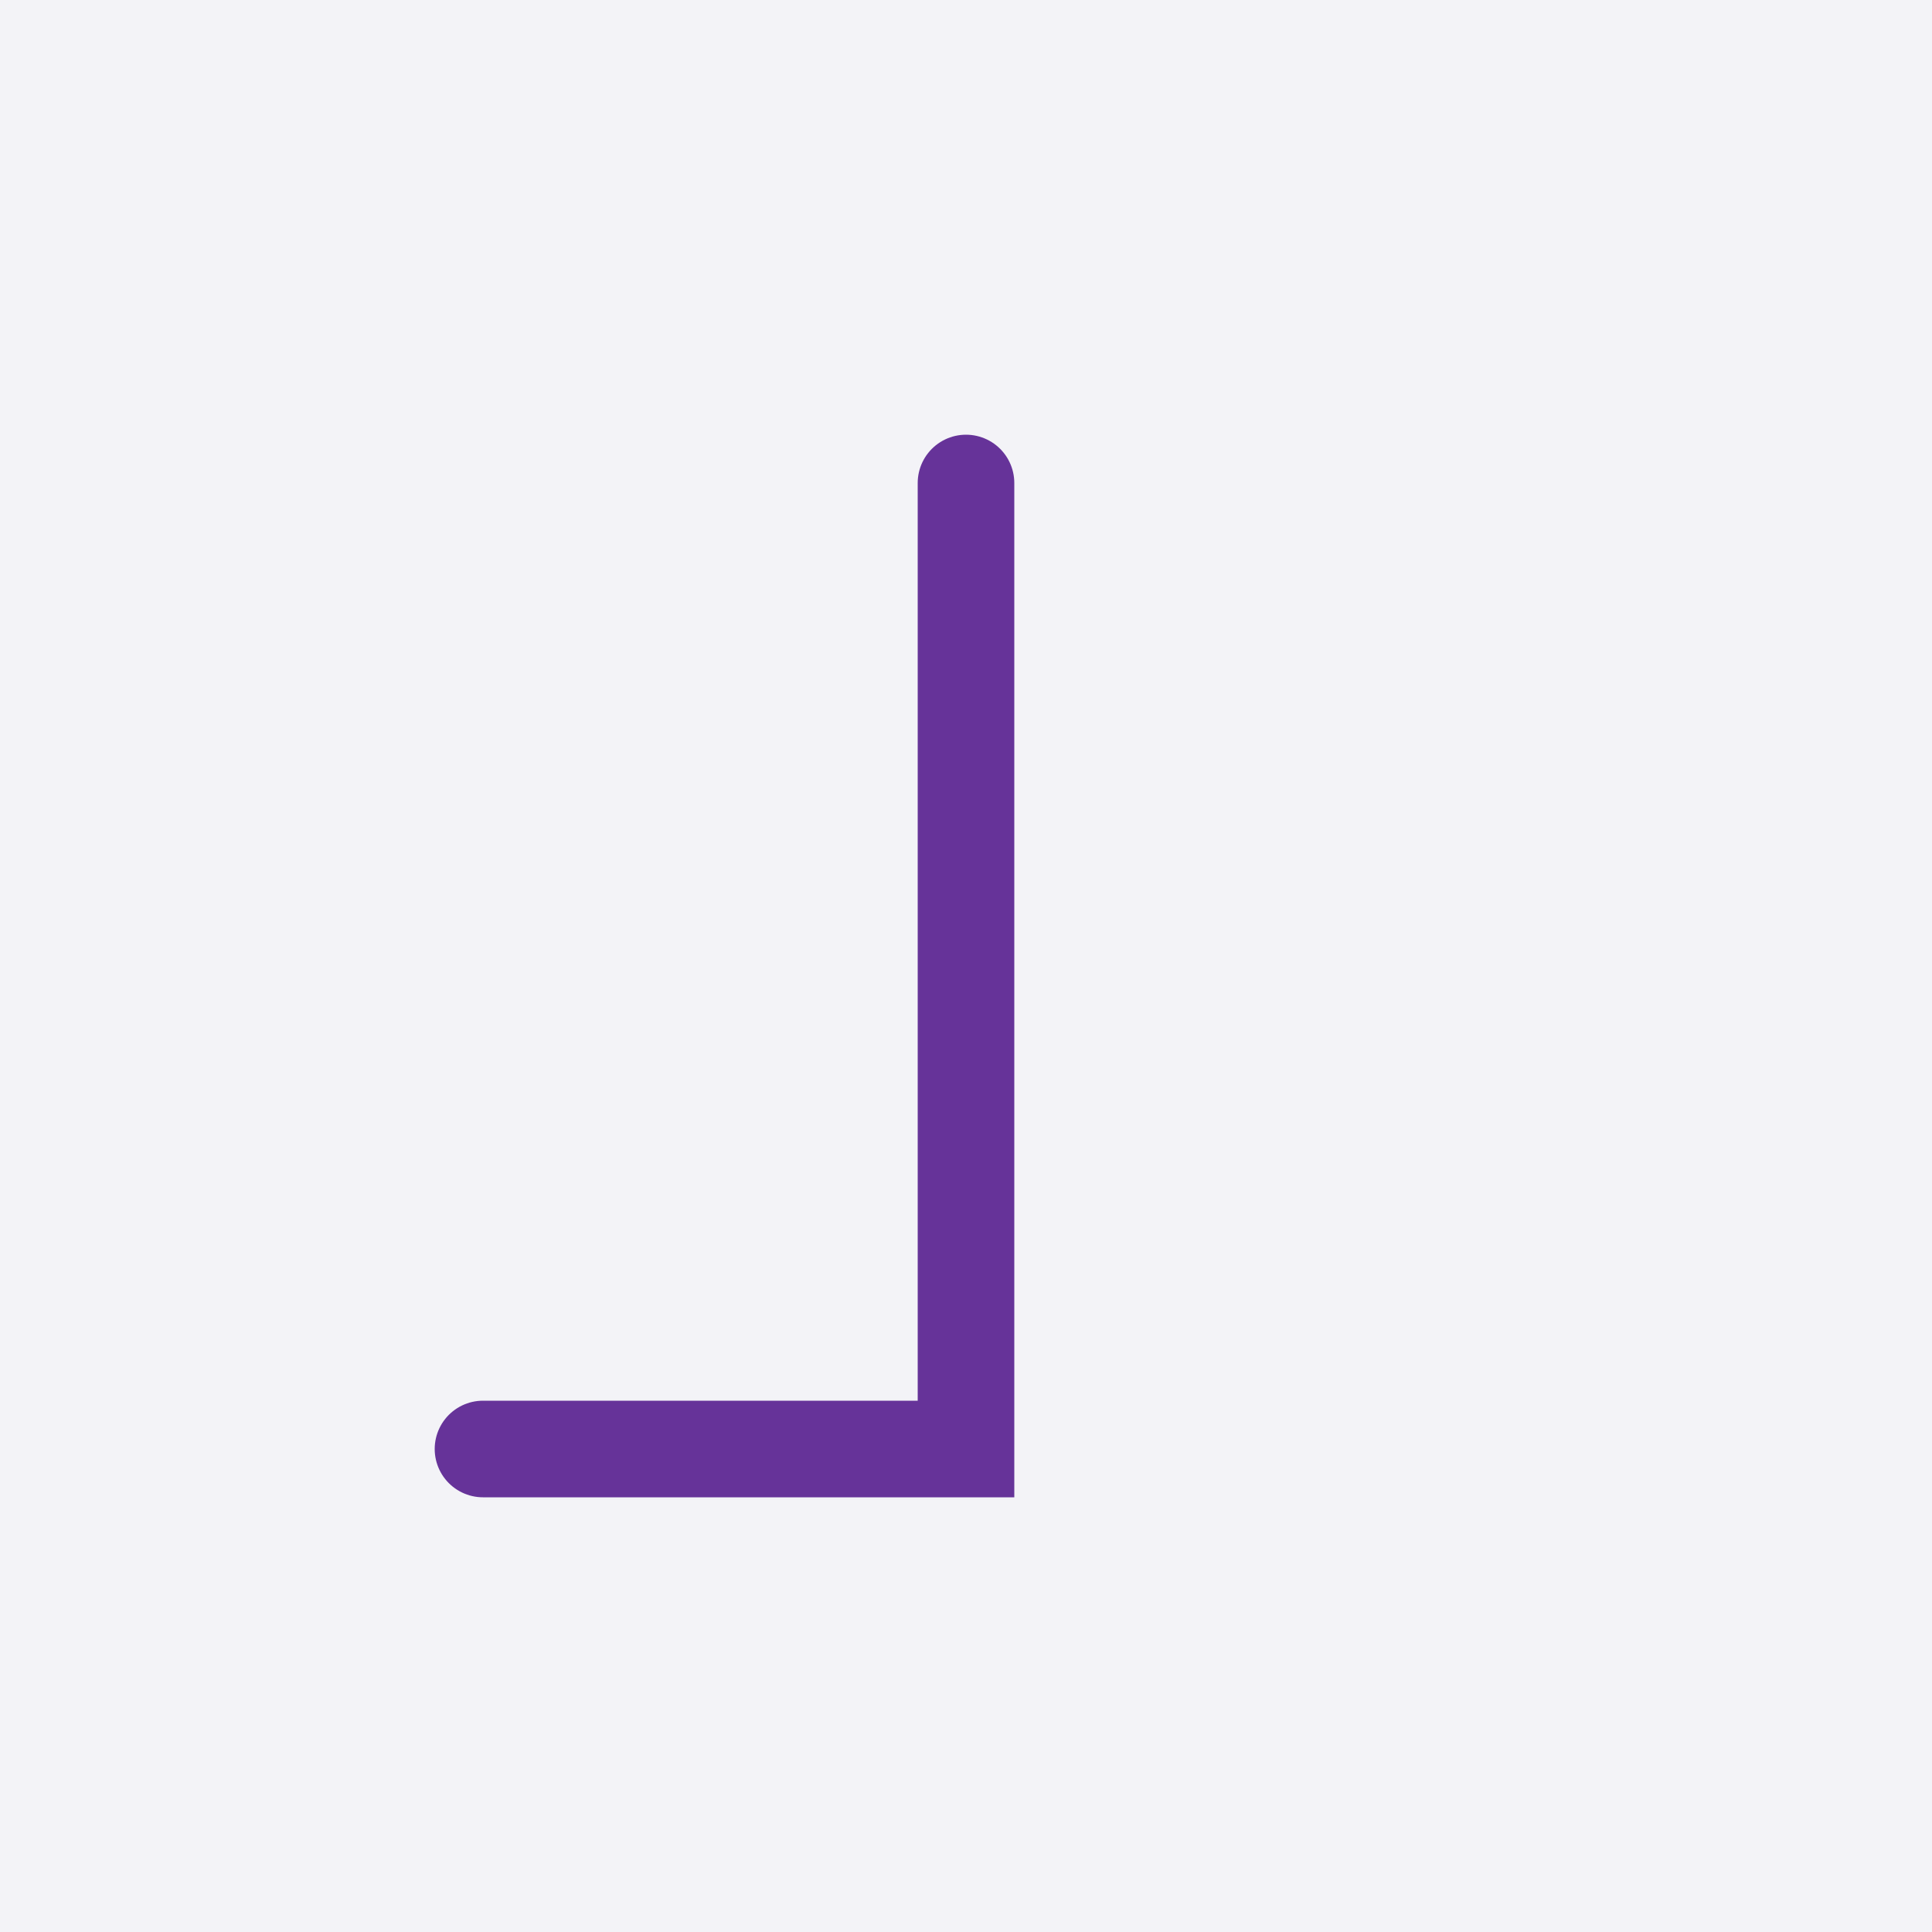
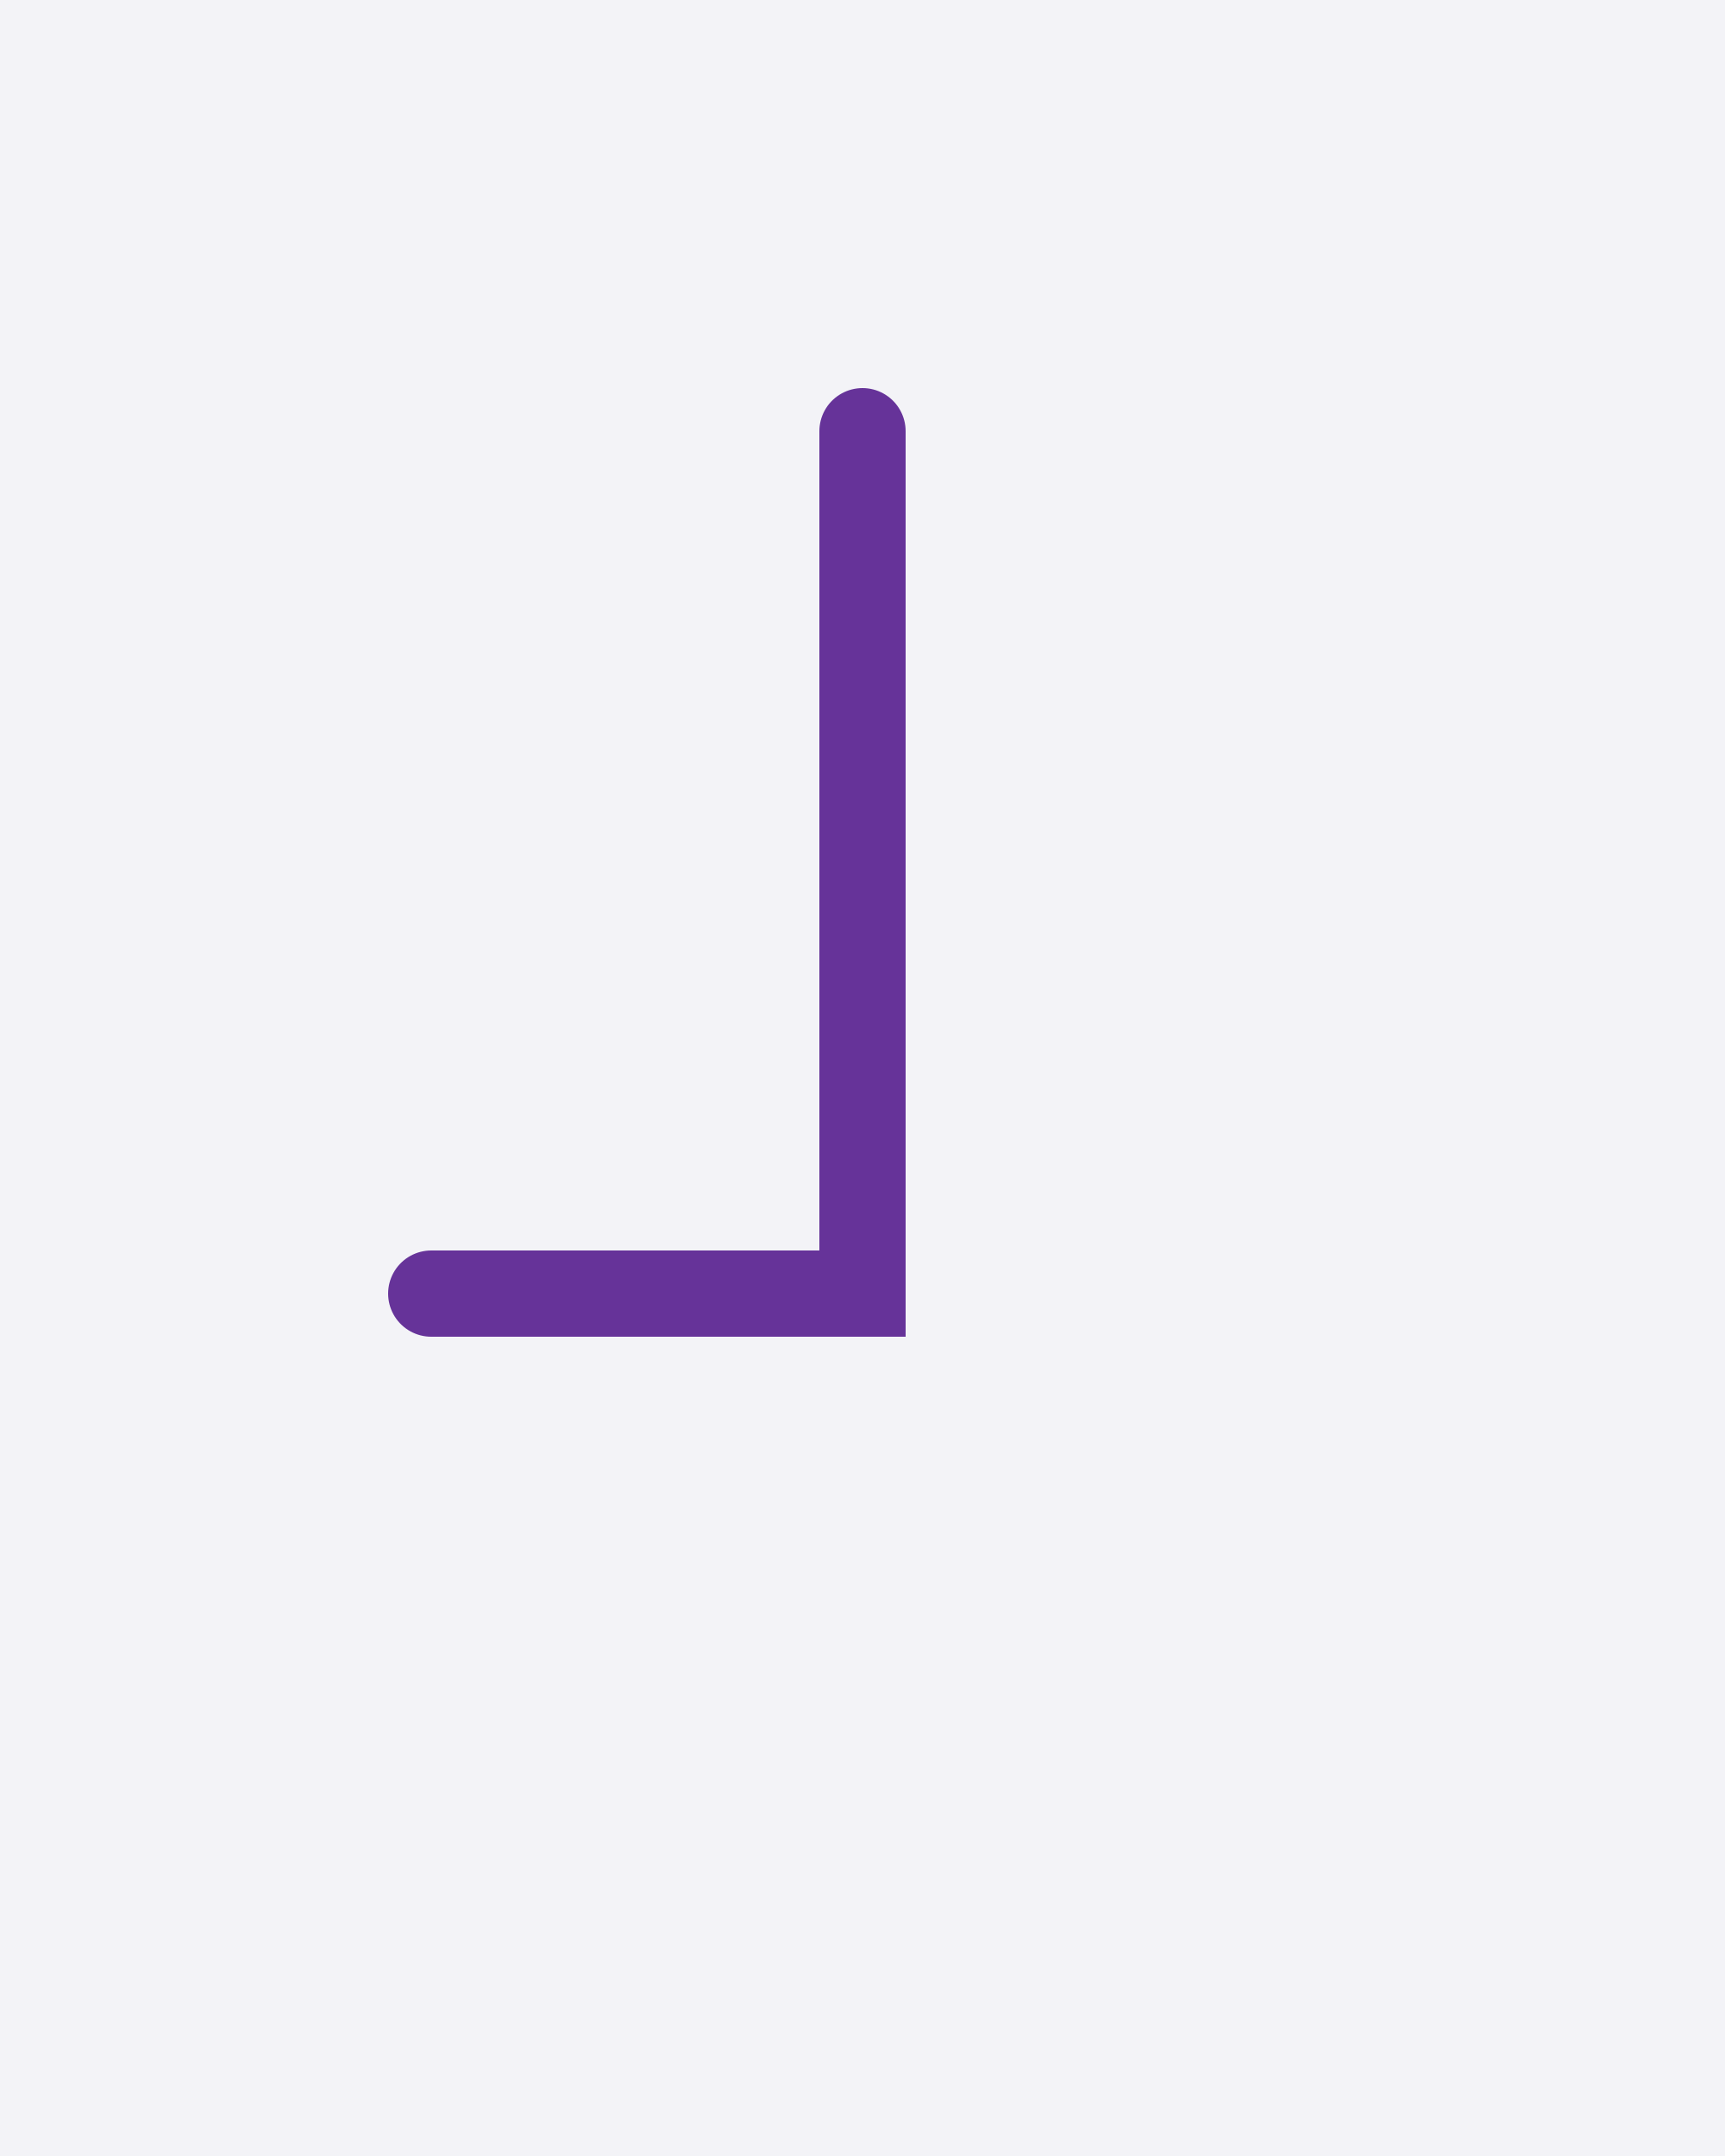
- <svg xmlns="http://www.w3.org/2000/svg" width="40" height="40" style="fill:none; stroke-linecap:round;">
+ <svg xmlns="http://www.w3.org/2000/svg" width="40.0" height="50.0" style="fill:none; stroke-linecap:round;">
  <rect width="100%" height="100%" fill="#F3F3F7" />
-   <path stroke="#663399" stroke-width="2" d="M 20,20" />
+   <path stroke="#663399" stroke-width="2" d="M 20,50" />
  <path stroke="#663399" stroke-width="2" d="M 20,10 20,30 10,30" />
</svg>
